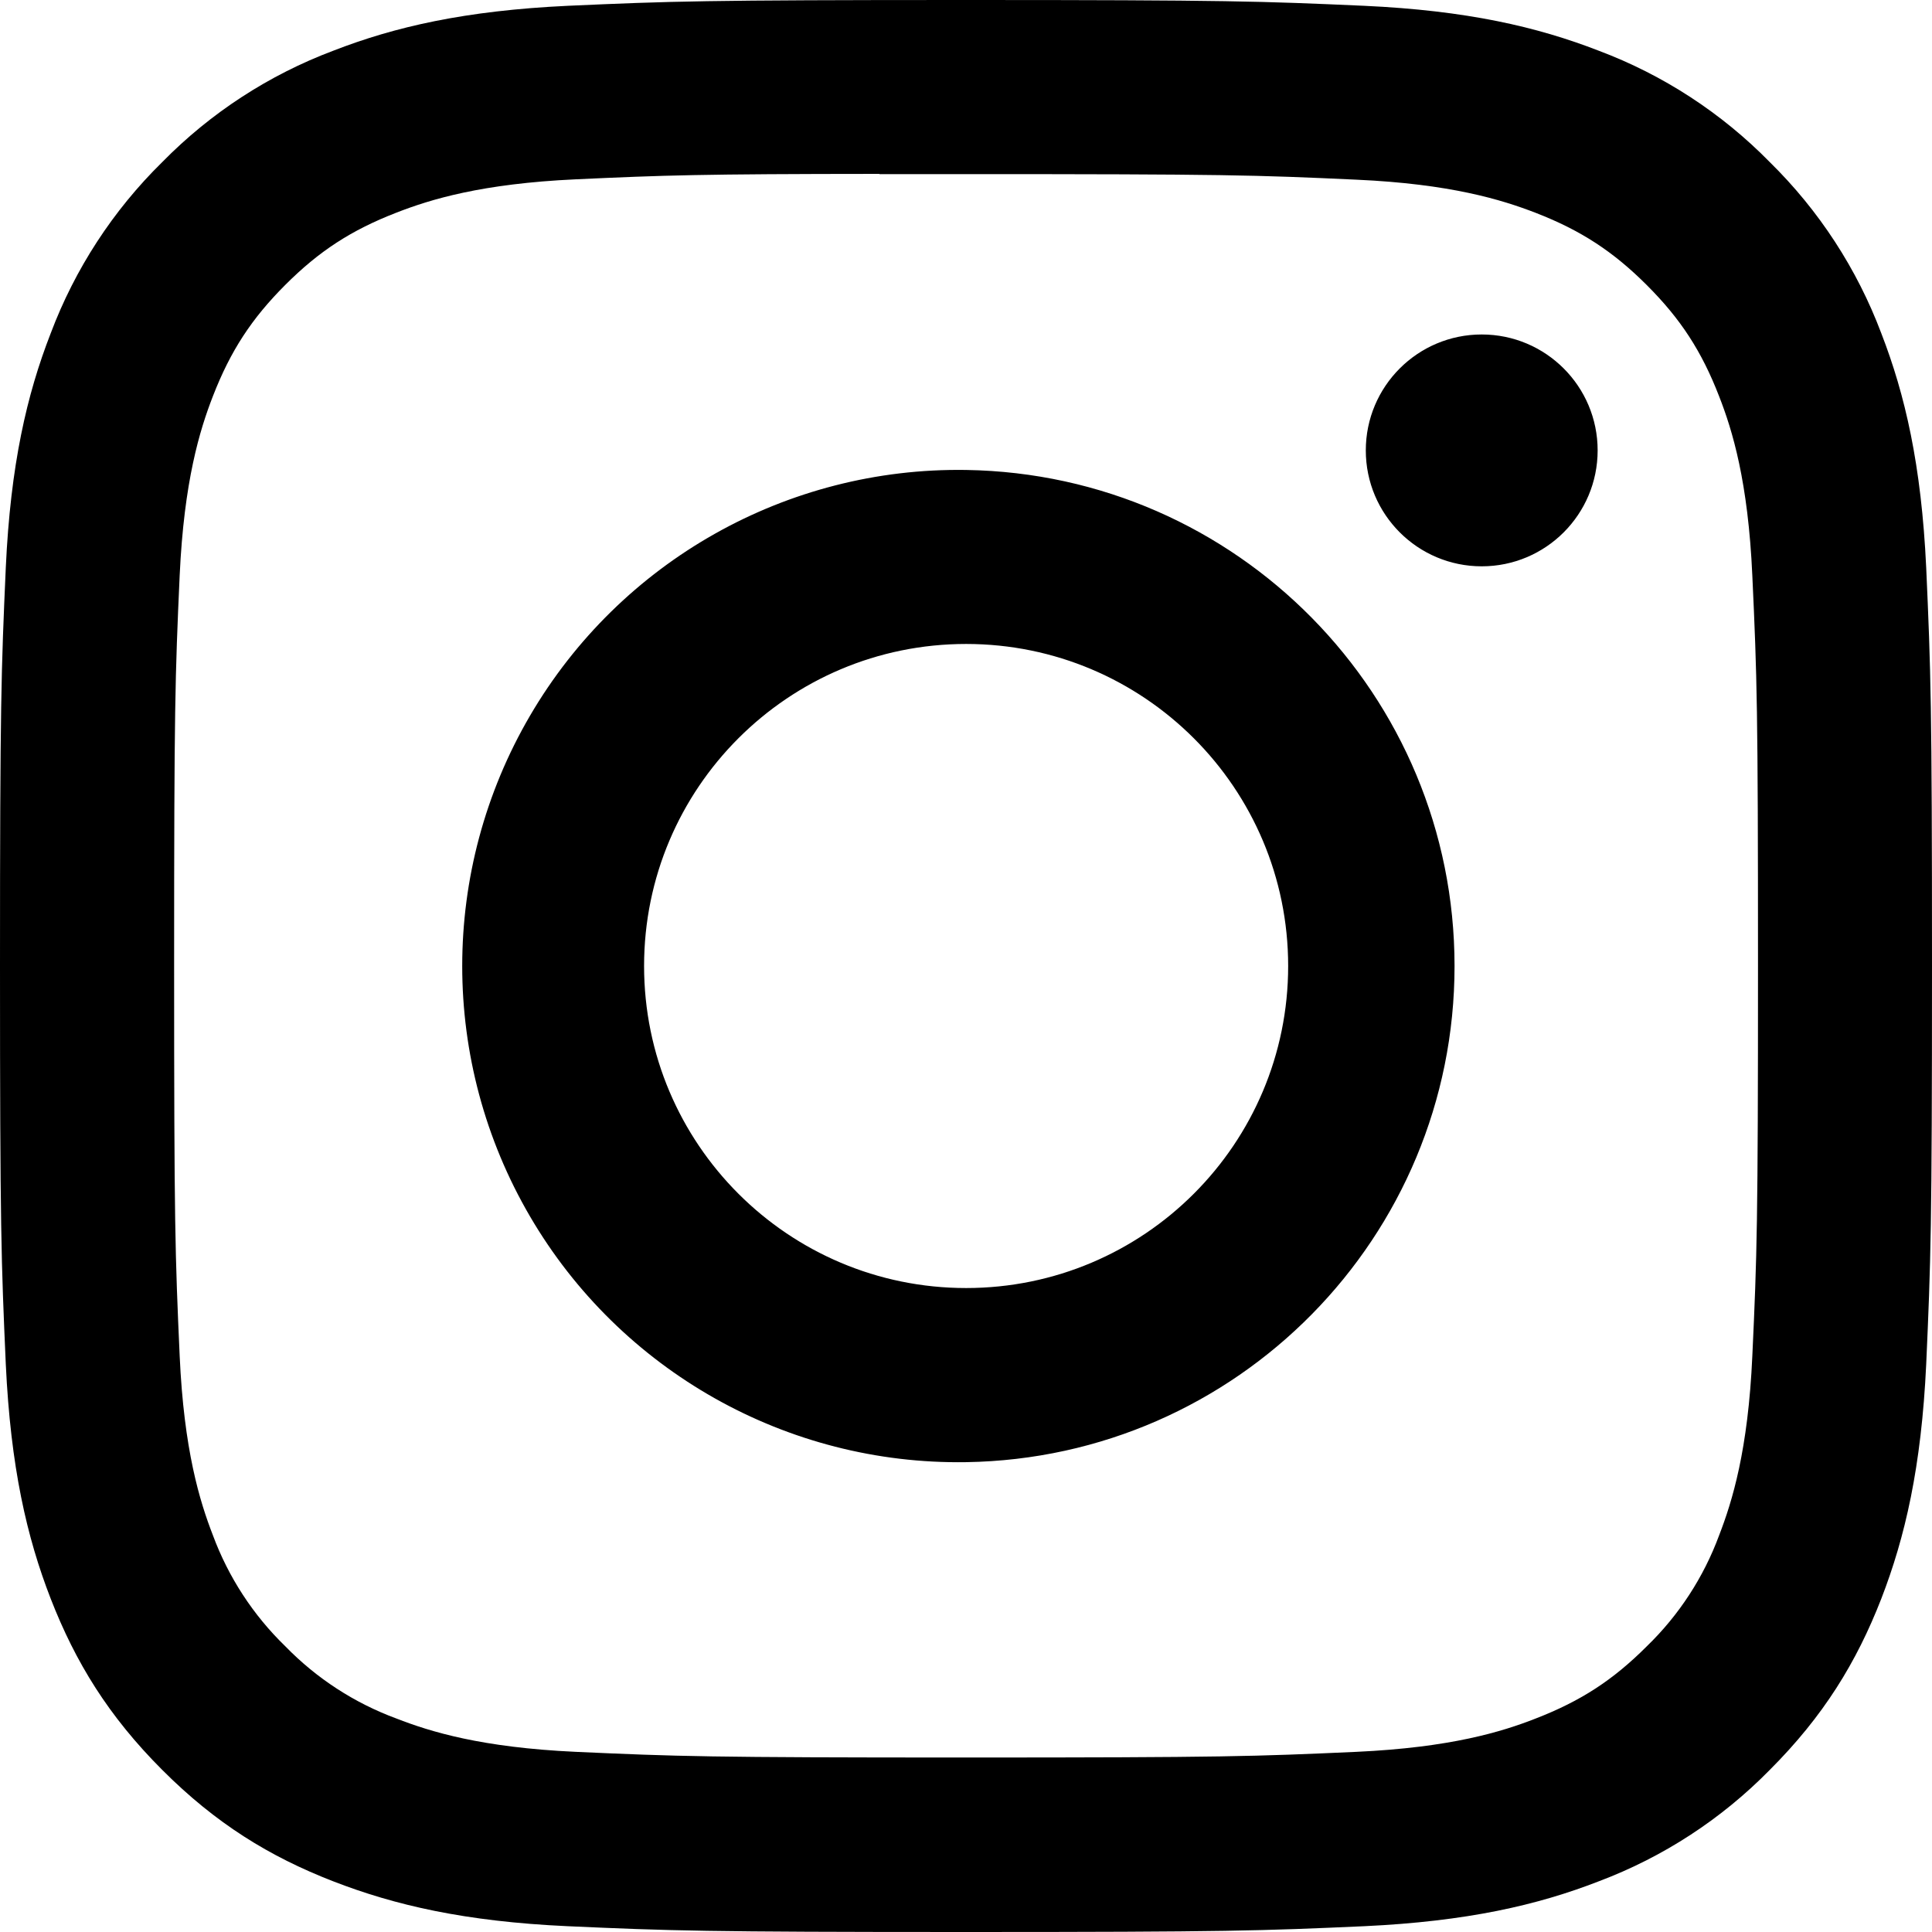
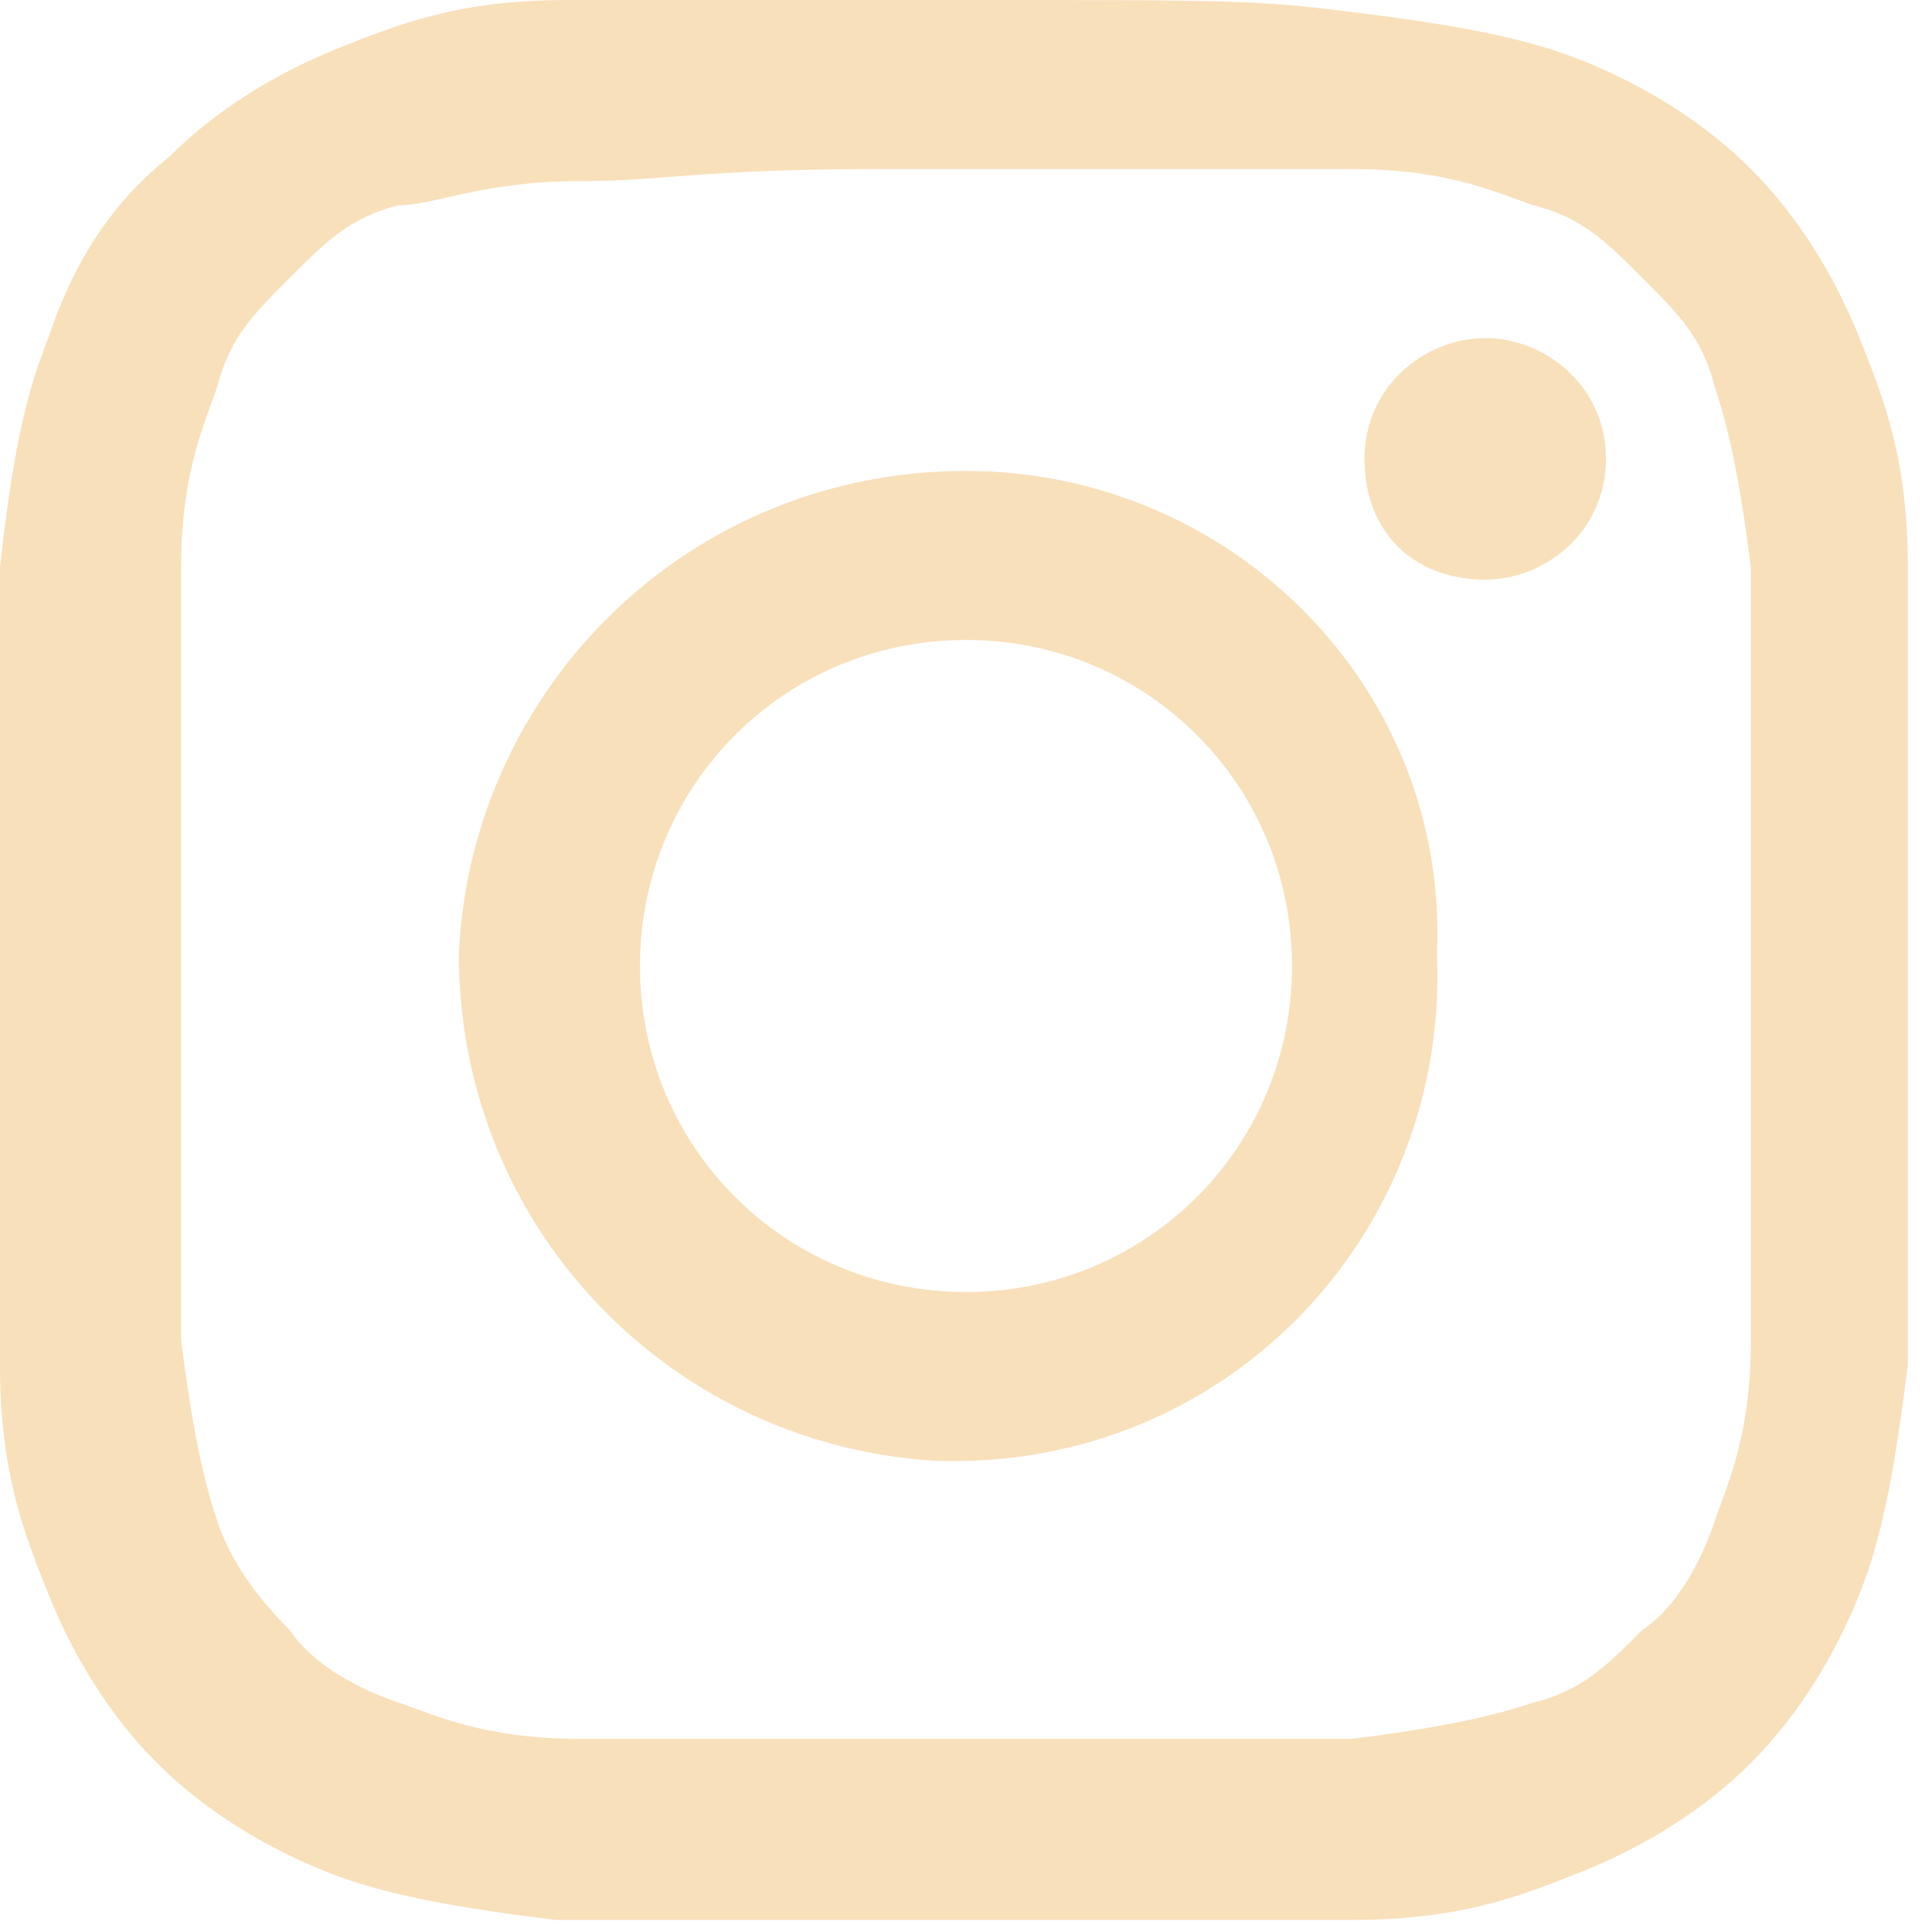
- <svg xmlns="http://www.w3.org/2000/svg" width="16" height="16" fill="currentColor" class="bi bi-instagram" viewBox="0 0 16 16">
-   <path d="M8 0C5.829 0 5.556.01 4.703.048 3.85.088 3.269.222 2.76.42a3.917 3.917 0 0 0-1.417.923A3.927 3.927 0 0 0 .42 2.76C.222 3.268.087 3.85.048 4.7.01 5.555 0 5.827 0 8.001c0 2.172.01 2.444.048 3.297.04.852.174 1.433.372 1.942.205.526.478.972.923 1.417.444.445.89.719 1.416.923.51.198 1.09.333 1.942.372C5.555 15.99 5.827 16 8 16s2.444-.01 3.298-.048c.851-.04 1.434-.174 1.943-.372a3.916 3.916 0 0 0 1.416-.923c.445-.445.718-.891.923-1.417.197-.509.332-1.09.372-1.942C15.99 10.445 16 10.173 16 8s-.01-2.445-.048-3.299c-.04-.851-.175-1.433-.372-1.941a3.926 3.926 0 0 0-.923-1.417A3.911 3.911 0 0 0 13.24.42c-.51-.198-1.092-.333-1.943-.372C10.443.01 10.172 0 7.998 0h.003zm-.717 1.442h.718c2.136 0 2.389.007 3.232.046.78.035 1.204.166 1.486.275.373.145.64.319.92.599.28.28.453.546.598.92.11.281.24.705.275 1.485.039.843.047 1.096.047 3.231s-.008 2.389-.047 3.232c-.035.78-.166 1.203-.275 1.485a2.47 2.47 0 0 1-.599.919c-.28.28-.546.453-.92.598-.28.11-.704.24-1.485.276-.843.038-1.096.047-3.232.047s-2.39-.009-3.233-.047c-.78-.036-1.203-.166-1.485-.276a2.478 2.478 0 0 1-.92-.598 2.48 2.48 0 0 1-.6-.92c-.109-.281-.24-.705-.275-1.485-.038-.843-.046-1.096-.046-3.233 0-2.136.008-2.388.046-3.231.036-.78.166-1.204.276-1.486.145-.373.319-.64.599-.92.28-.28.546-.453.92-.598.282-.11.705-.24 1.485-.276.738-.034 1.024-.044 2.515-.045v.002zm4.988 1.328a.96.96 0 1 0 0 1.92.96.96 0 0 0 0-1.92zm-4.27 1.122a4.109 4.109 0 1 0 0 8.217 4.109 4.109 0 0 0 0-8.217zm0 1.441a2.667 2.667 0 1 1 0 5.334 2.667 2.667 0 0 1 0-5.334z" />
+ <svg xmlns="http://www.w3.org/2000/svg" version="1.1" id="Layer_1" x="0px" y="0px" viewBox="0 0 16 16" style="enable-background:new 0 0 16 16;" xml:space="preserve">
+   <style type="text/css">
+ 	.st0{fill:#F8E0BB;}
+ </style>
+   <path class="st0" d="M8,0C5.8,0,5.6,0,4.7,0c-0.9,0-1.4,0.2-1.9,0.4c-0.5,0.2-1,0.5-1.4,0.9C0.9,1.7,0.6,2.2,0.4,2.8  C0.2,3.3,0.1,3.8,0,4.7C0,5.6,0,5.8,0,8c0,2.2,0,2.4,0,3.3c0,0.9,0.2,1.4,0.4,1.9c0.2,0.5,0.5,1,0.9,1.4c0.4,0.4,0.9,0.7,1.4,0.9  c0.5,0.2,1.1,0.3,1.9,0.4c0.9,0,1.1,0,3.3,0s2.4,0,3.3,0c0.9,0,1.4-0.2,1.9-0.4c0.5-0.2,1-0.5,1.4-0.9c0.4-0.4,0.7-0.9,0.9-1.4  c0.2-0.5,0.3-1.1,0.4-1.9c0-0.9,0-1.1,0-3.3s0-2.4,0-3.3c0-0.9-0.2-1.4-0.4-1.9c-0.2-0.5-0.5-1-0.9-1.4c-0.4-0.4-0.9-0.7-1.4-0.9  c-0.5-0.2-1.1-0.3-1.9-0.4C10.4,0,10.2,0,8,0L8,0L8,0z M7.3,1.4H8c2.1,0,2.4,0,3.2,0c0.8,0,1.2,0.2,1.5,0.3c0.4,0.1,0.6,0.3,0.9,0.6  s0.5,0.5,0.6,0.9c0.1,0.3,0.2,0.7,0.3,1.5c0,0.8,0,1.1,0,3.2s0,2.4,0,3.2c0,0.8-0.2,1.2-0.3,1.5c-0.1,0.3-0.3,0.7-0.6,0.9  c-0.3,0.3-0.5,0.5-0.9,0.6c-0.3,0.1-0.7,0.2-1.5,0.3c-0.8,0-1.1,0-3.2,0s-2.4,0-3.2,0c-0.8,0-1.2-0.2-1.5-0.3  c-0.3-0.1-0.7-0.3-0.9-0.6c-0.3-0.3-0.5-0.6-0.6-0.9c-0.1-0.3-0.2-0.7-0.3-1.5c0-0.8,0-1.1,0-3.2c0-2.1,0-2.4,0-3.2  c0-0.8,0.2-1.2,0.3-1.5c0.1-0.4,0.3-0.6,0.6-0.9s0.5-0.5,0.9-0.6C3.6,1.7,4,1.5,4.8,1.5C5.5,1.5,5.8,1.4,7.3,1.4  C7.3,1.4,7.3,1.4,7.3,1.4z M12.3,2.8c-0.5,0-1,0.4-1,1s0.4,1,1,1l0,0c0.5,0,1-0.4,1-1S12.8,2.8,12.3,2.8z M8,3.9  c-2.3,0-4.1,1.8-4.2,4c0,2.3,1.8,4.1,4,4.2c0,0,0.1,0,0.1,0c2.3,0,4.1-1.9,4-4.2C12,5.7,10.2,3.9,8,3.9z M8,5.3  c1.5,0,2.7,1.2,2.7,2.7S9.5,10.7,8,10.7c0,0,0,0,0,0c-1.5,0-2.7-1.2-2.7-2.7S6.5,5.3,8,5.3z" />
</svg>
